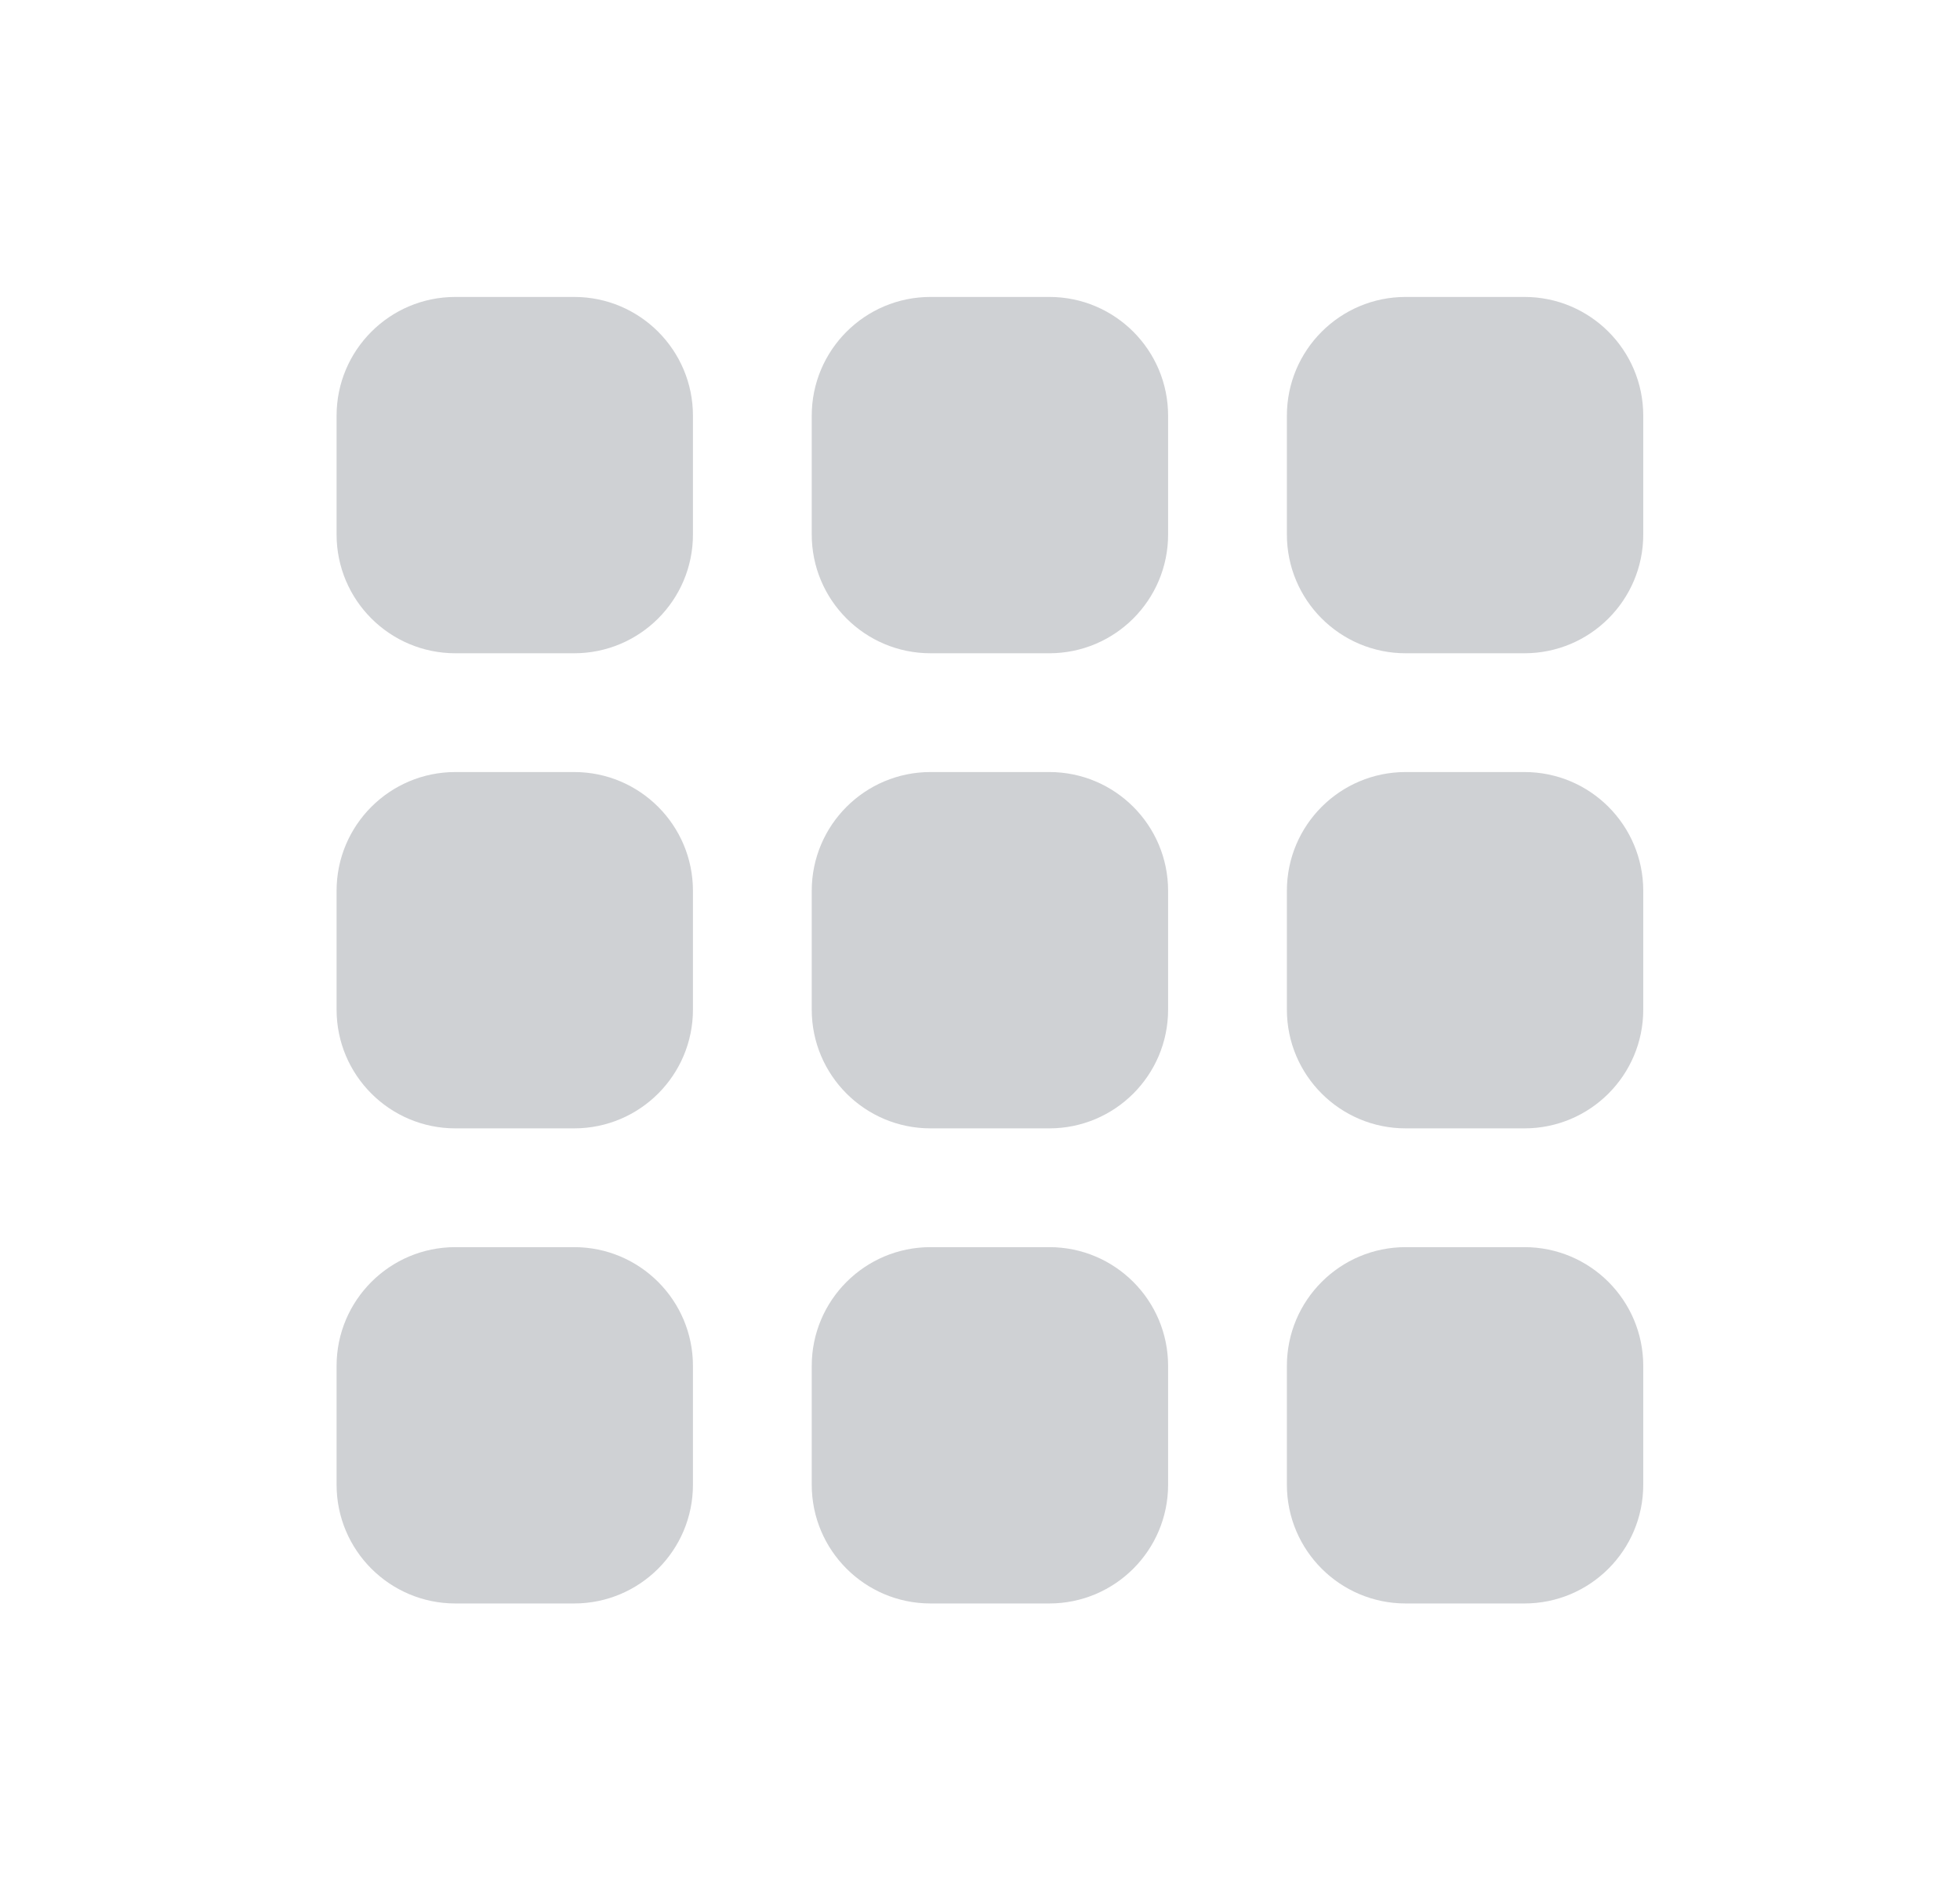
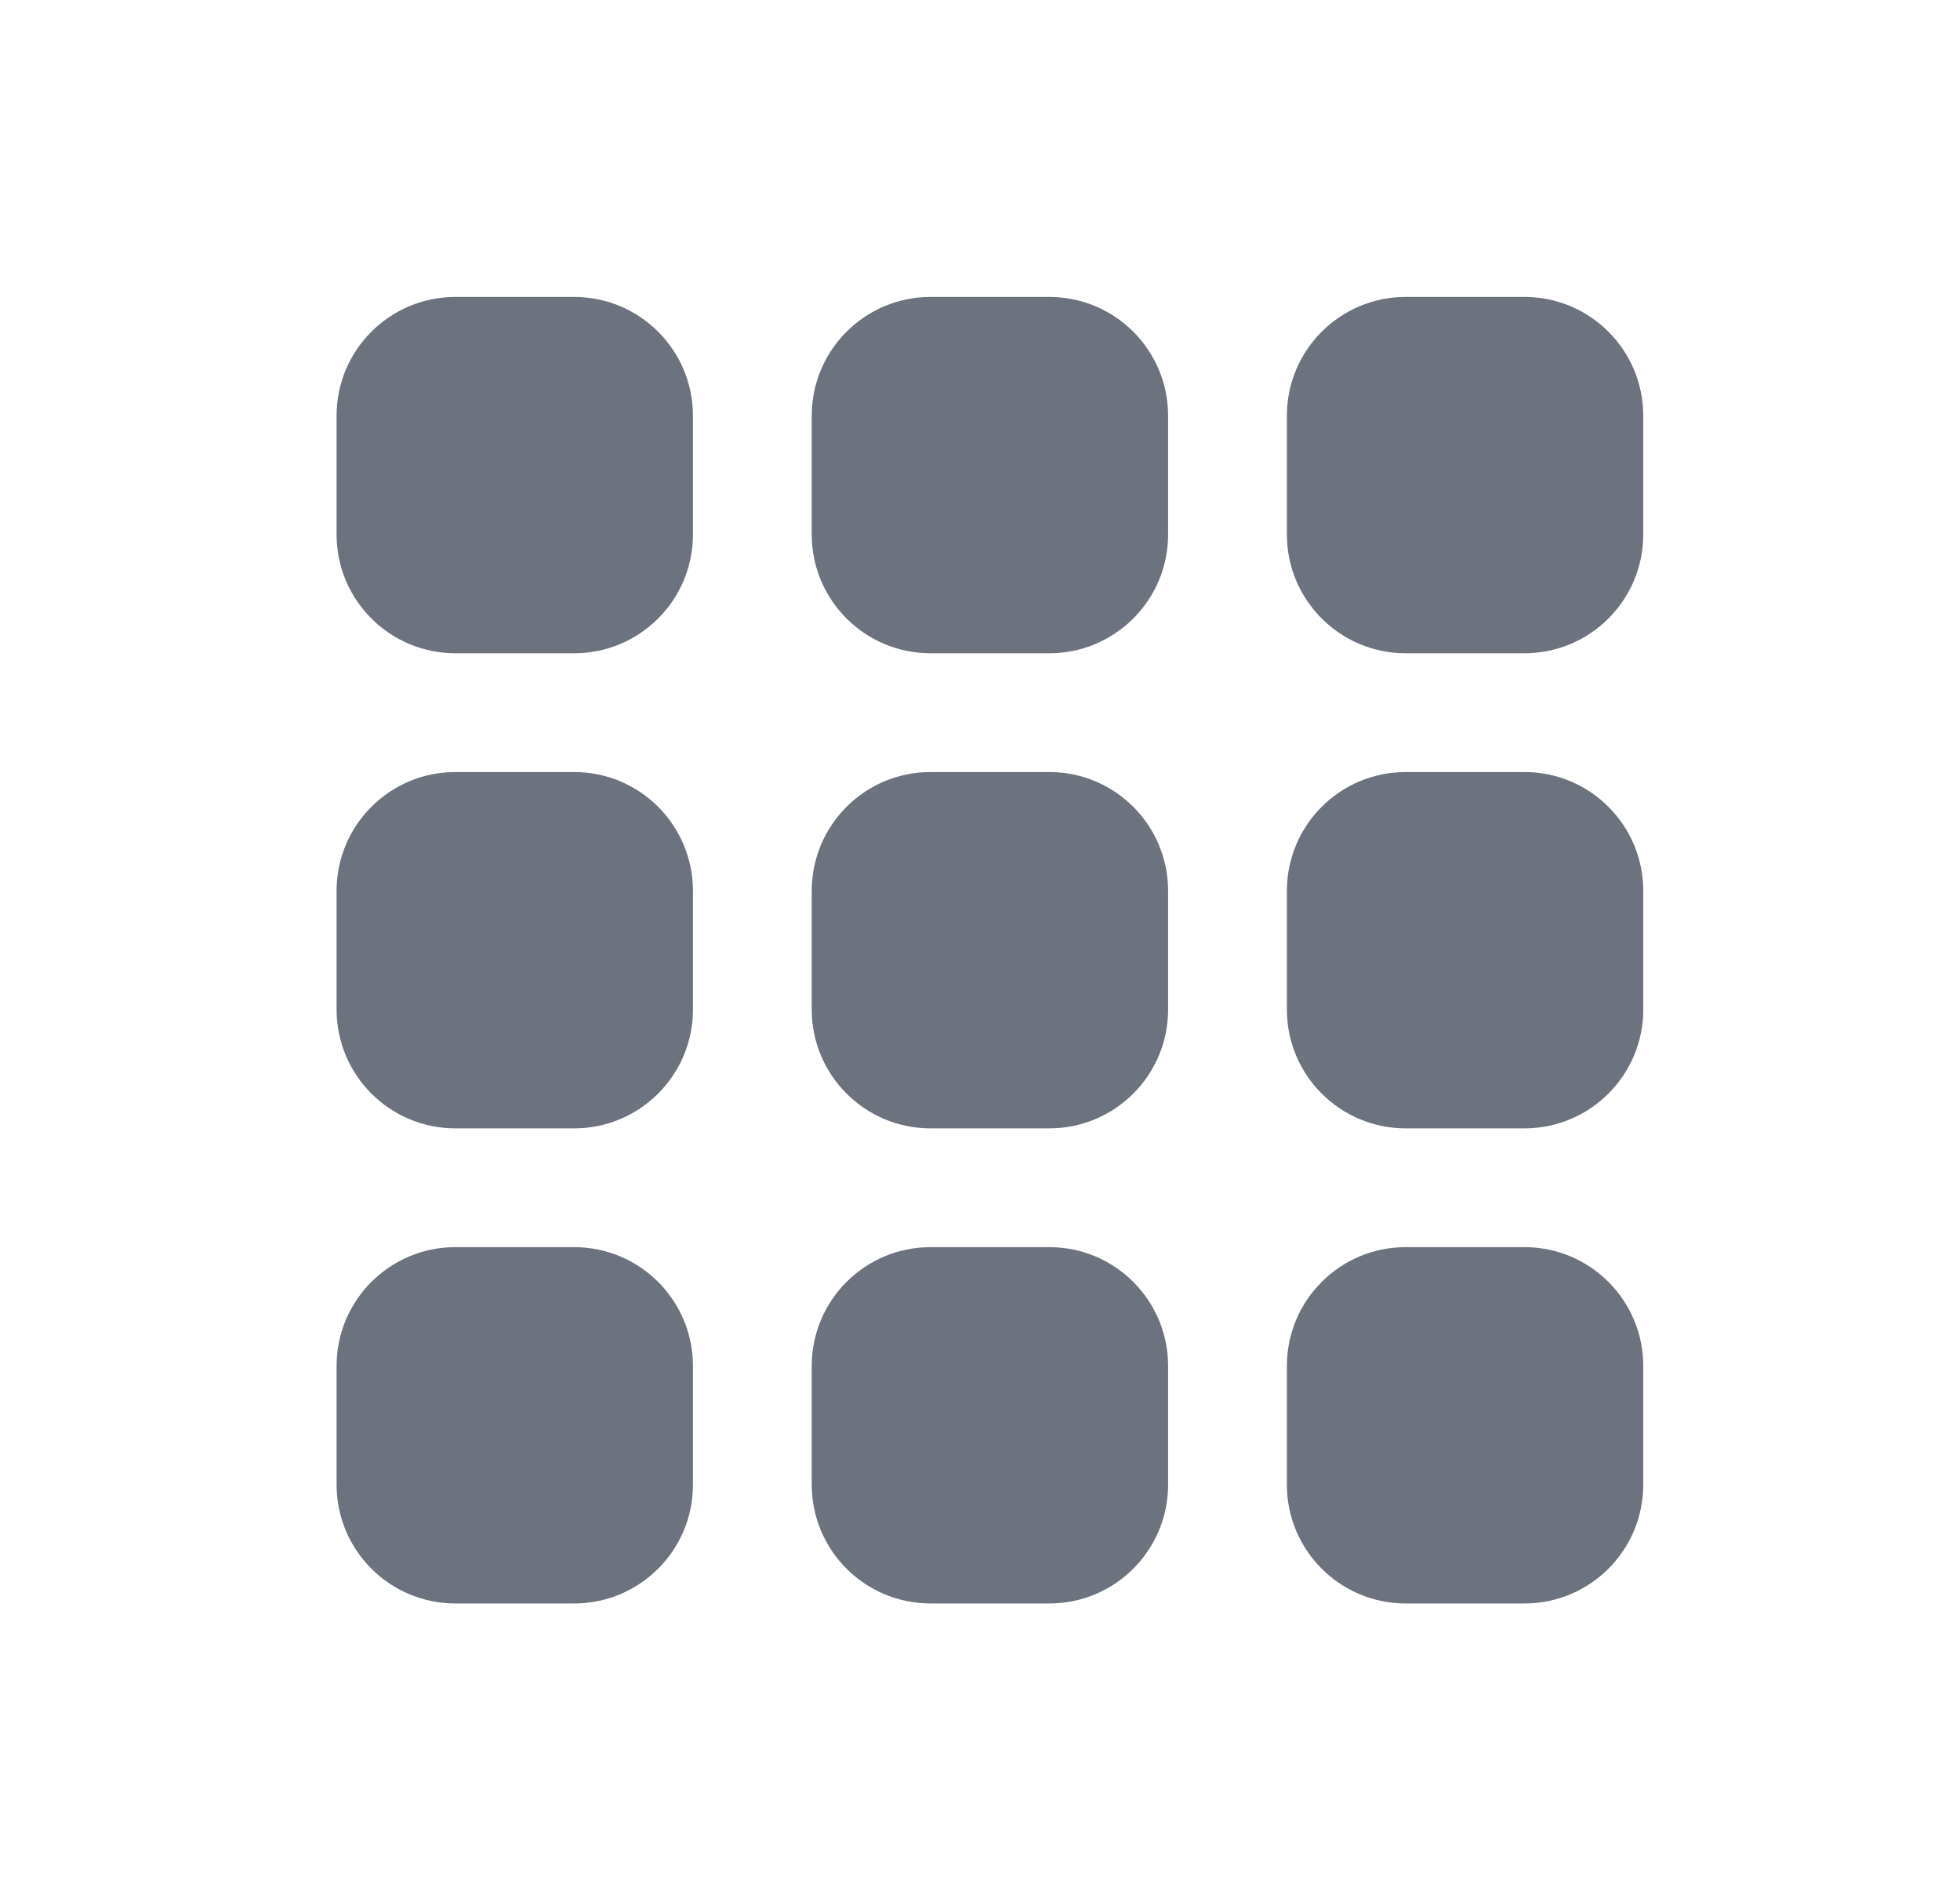
<svg xmlns="http://www.w3.org/2000/svg" width="33" height="32" viewBox="0 0 33 32" fill="none">
-   <mask id="mask0_351_2028" style="mask-type:alpha" maskUnits="userSpaceOnUse" x="0" y="0" width="33" height="32">
-     <rect x="0.667" width="32" height="32" rx="8" fill="#C4C4C4" />
-   </mask>
-   <g mask="url(#mask0_351_2028)">
-     <rect opacity="0.2" x="5.667" y="5" width="6" height="6" rx="2" fill="#101828" />
-     <rect opacity="0.2" x="5.667" y="13" width="6" height="6" rx="2" fill="#101828" />
-     <rect opacity="0.2" x="5.667" y="21" width="6" height="6" rx="2" fill="#101828" />
-     <rect opacity="0.2" x="13.667" y="5" width="6" height="6" rx="2" fill="#101828" />
-     <rect opacity="0.2" x="13.667" y="13" width="6" height="6" rx="2" fill="#101828" />
-     <rect opacity="0.2" x="13.667" y="21" width="6" height="6" rx="2" fill="#101828" />
-     <rect opacity="0.2" x="21.667" y="5" width="6" height="6" rx="2" fill="#101828" />
-     <rect opacity="0.2" x="21.667" y="13" width="6" height="6" rx="2" fill="#101828" />
-     <rect opacity="0.2" x="21.667" y="21" width="6" height="6" rx="2" fill="#101828" />
-   </g>
+   <rect x="5.667" y="5" width="6" height="6" rx="2" fill="#6C737F" />
+   <rect x="5.667" y="13" width="6" height="6" rx="2" fill="#6C737F" />
+   <rect x="5.667" y="21" width="6" height="6" rx="2" fill="#6C737F" />
+   <rect x="13.667" y="5" width="6" height="6" rx="2" fill="#6C737F" />
+   <rect x="13.667" y="13" width="6" height="6" rx="2" fill="#6C737F" />
+   <rect x="13.667" y="21" width="6" height="6" rx="2" fill="#6C737F" />
+   <rect x="21.667" y="5" width="6" height="6" rx="2" fill="#6C737F" />
+   <rect x="21.667" y="13" width="6" height="6" rx="2" fill="#6C737F" />
+   <rect x="21.667" y="21" width="6" height="6" rx="2" fill="#6C737F" />
</svg>
